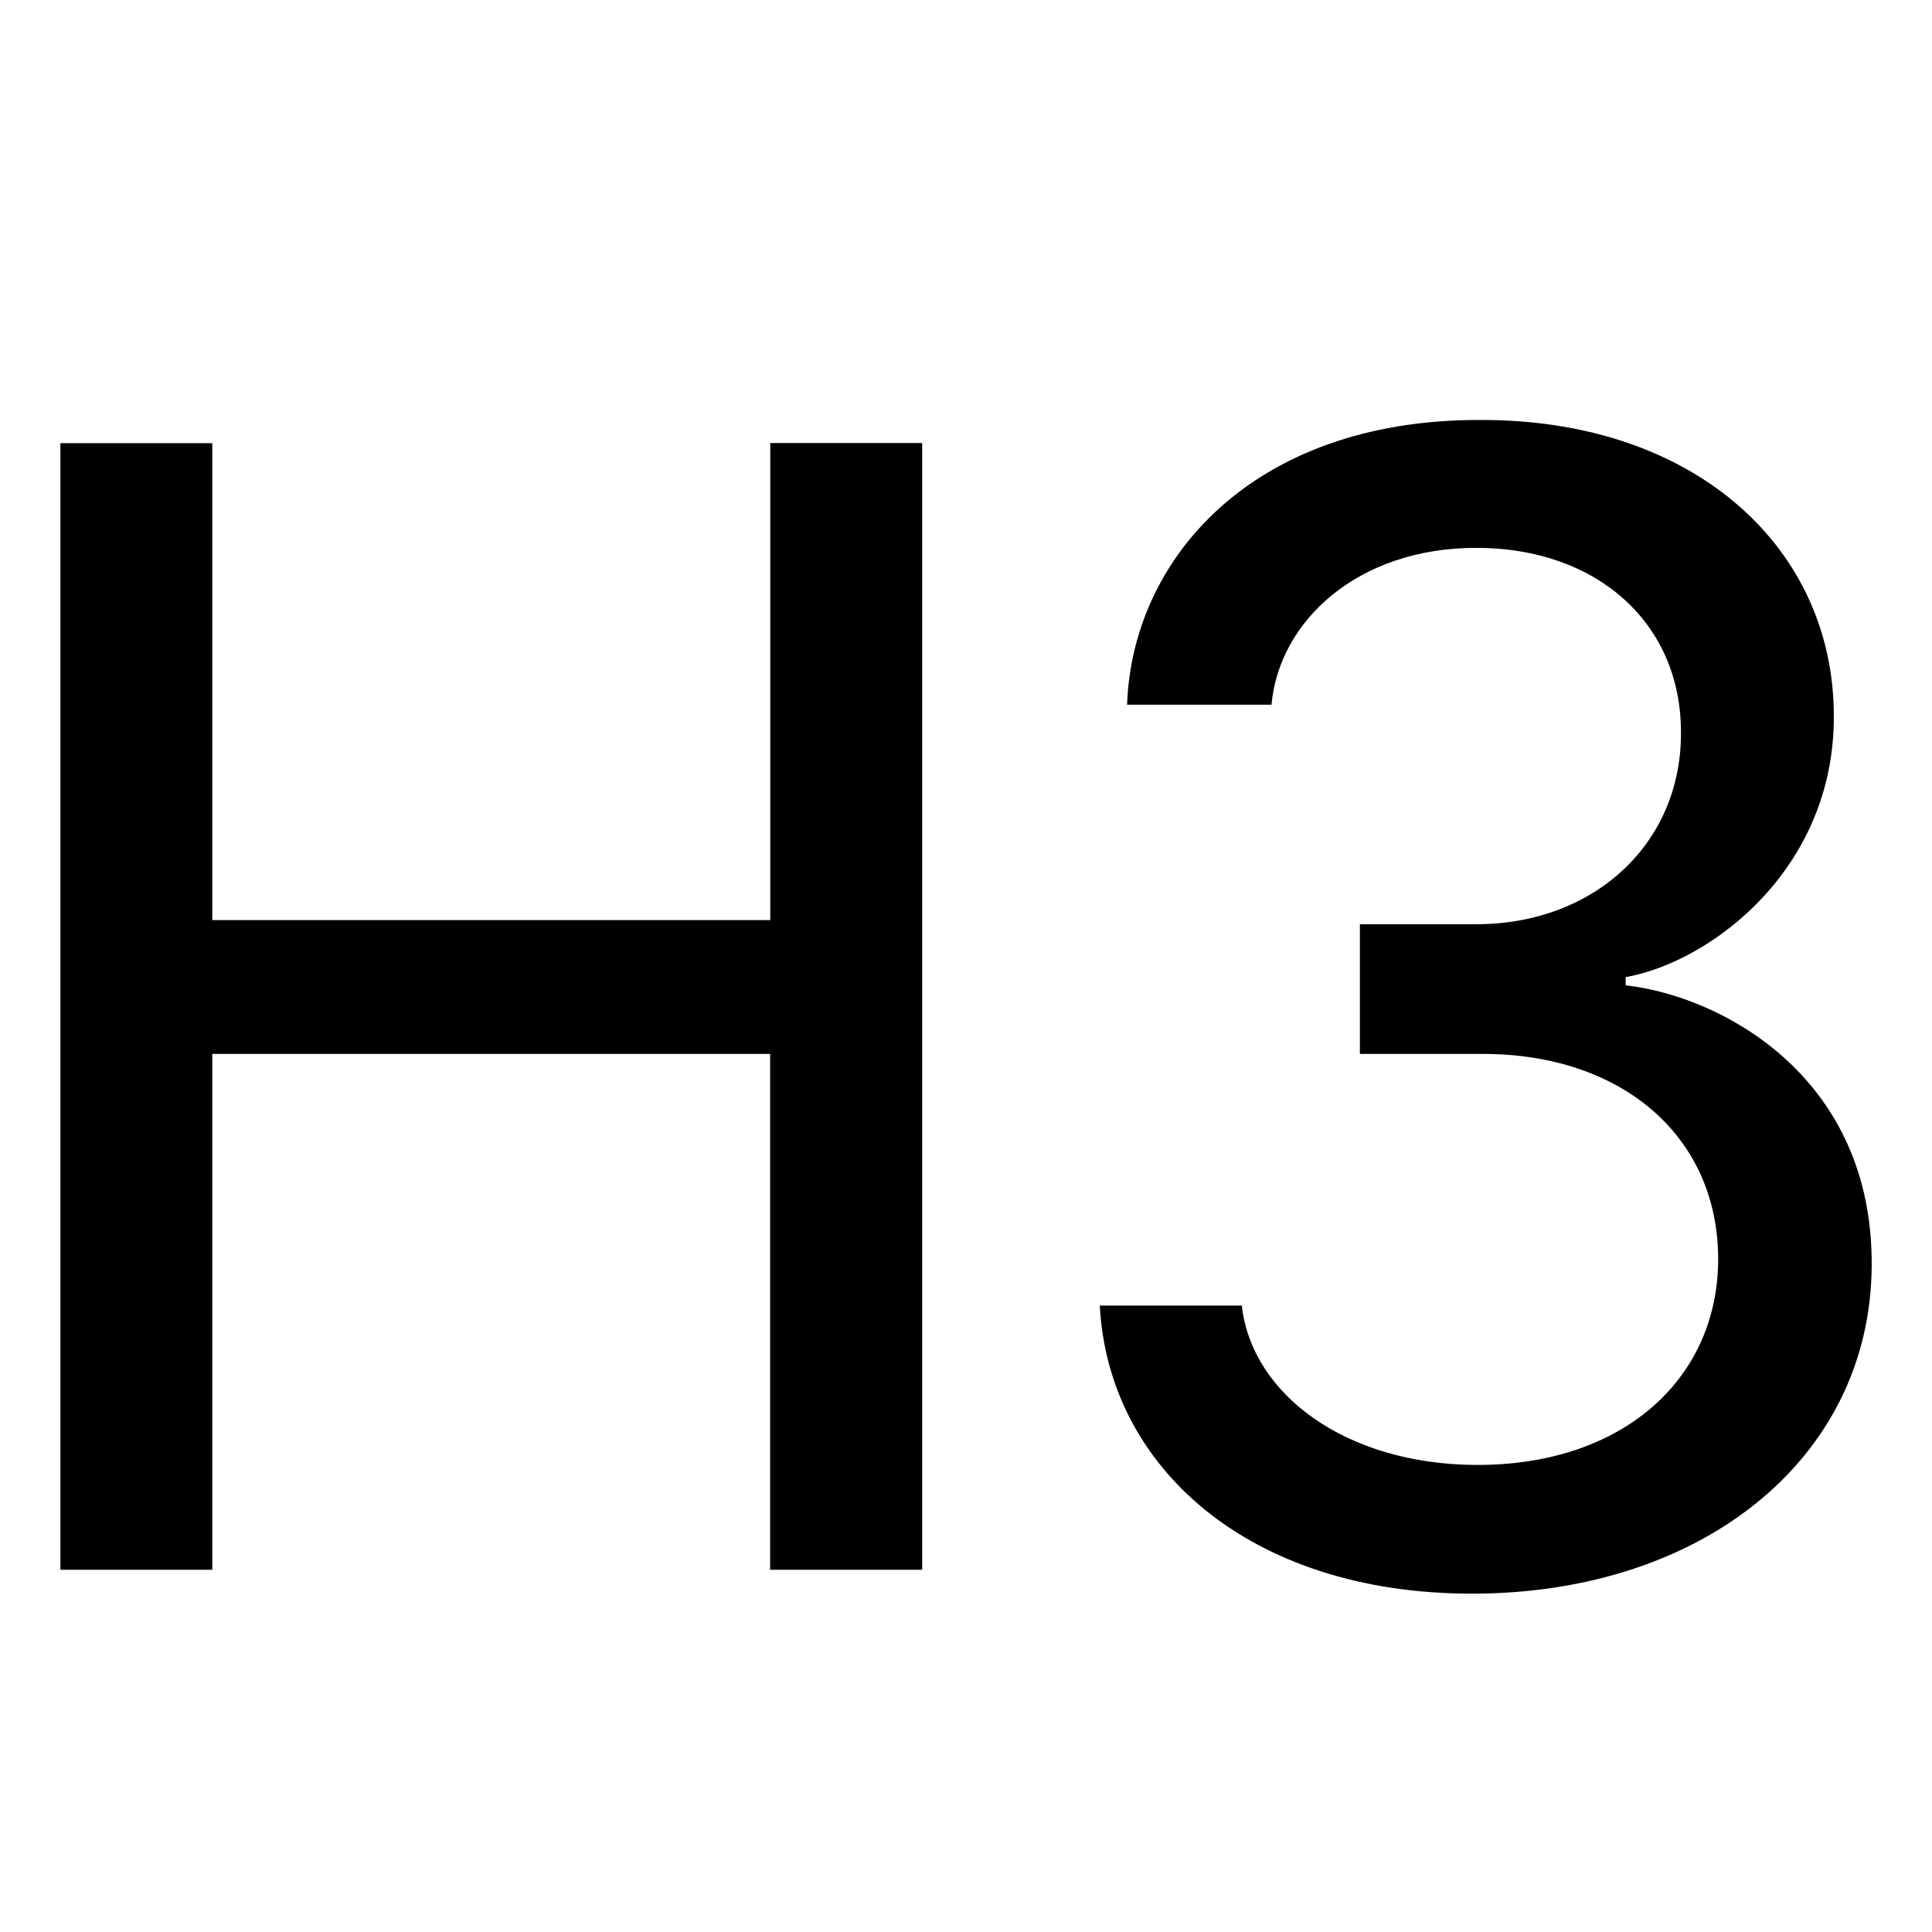
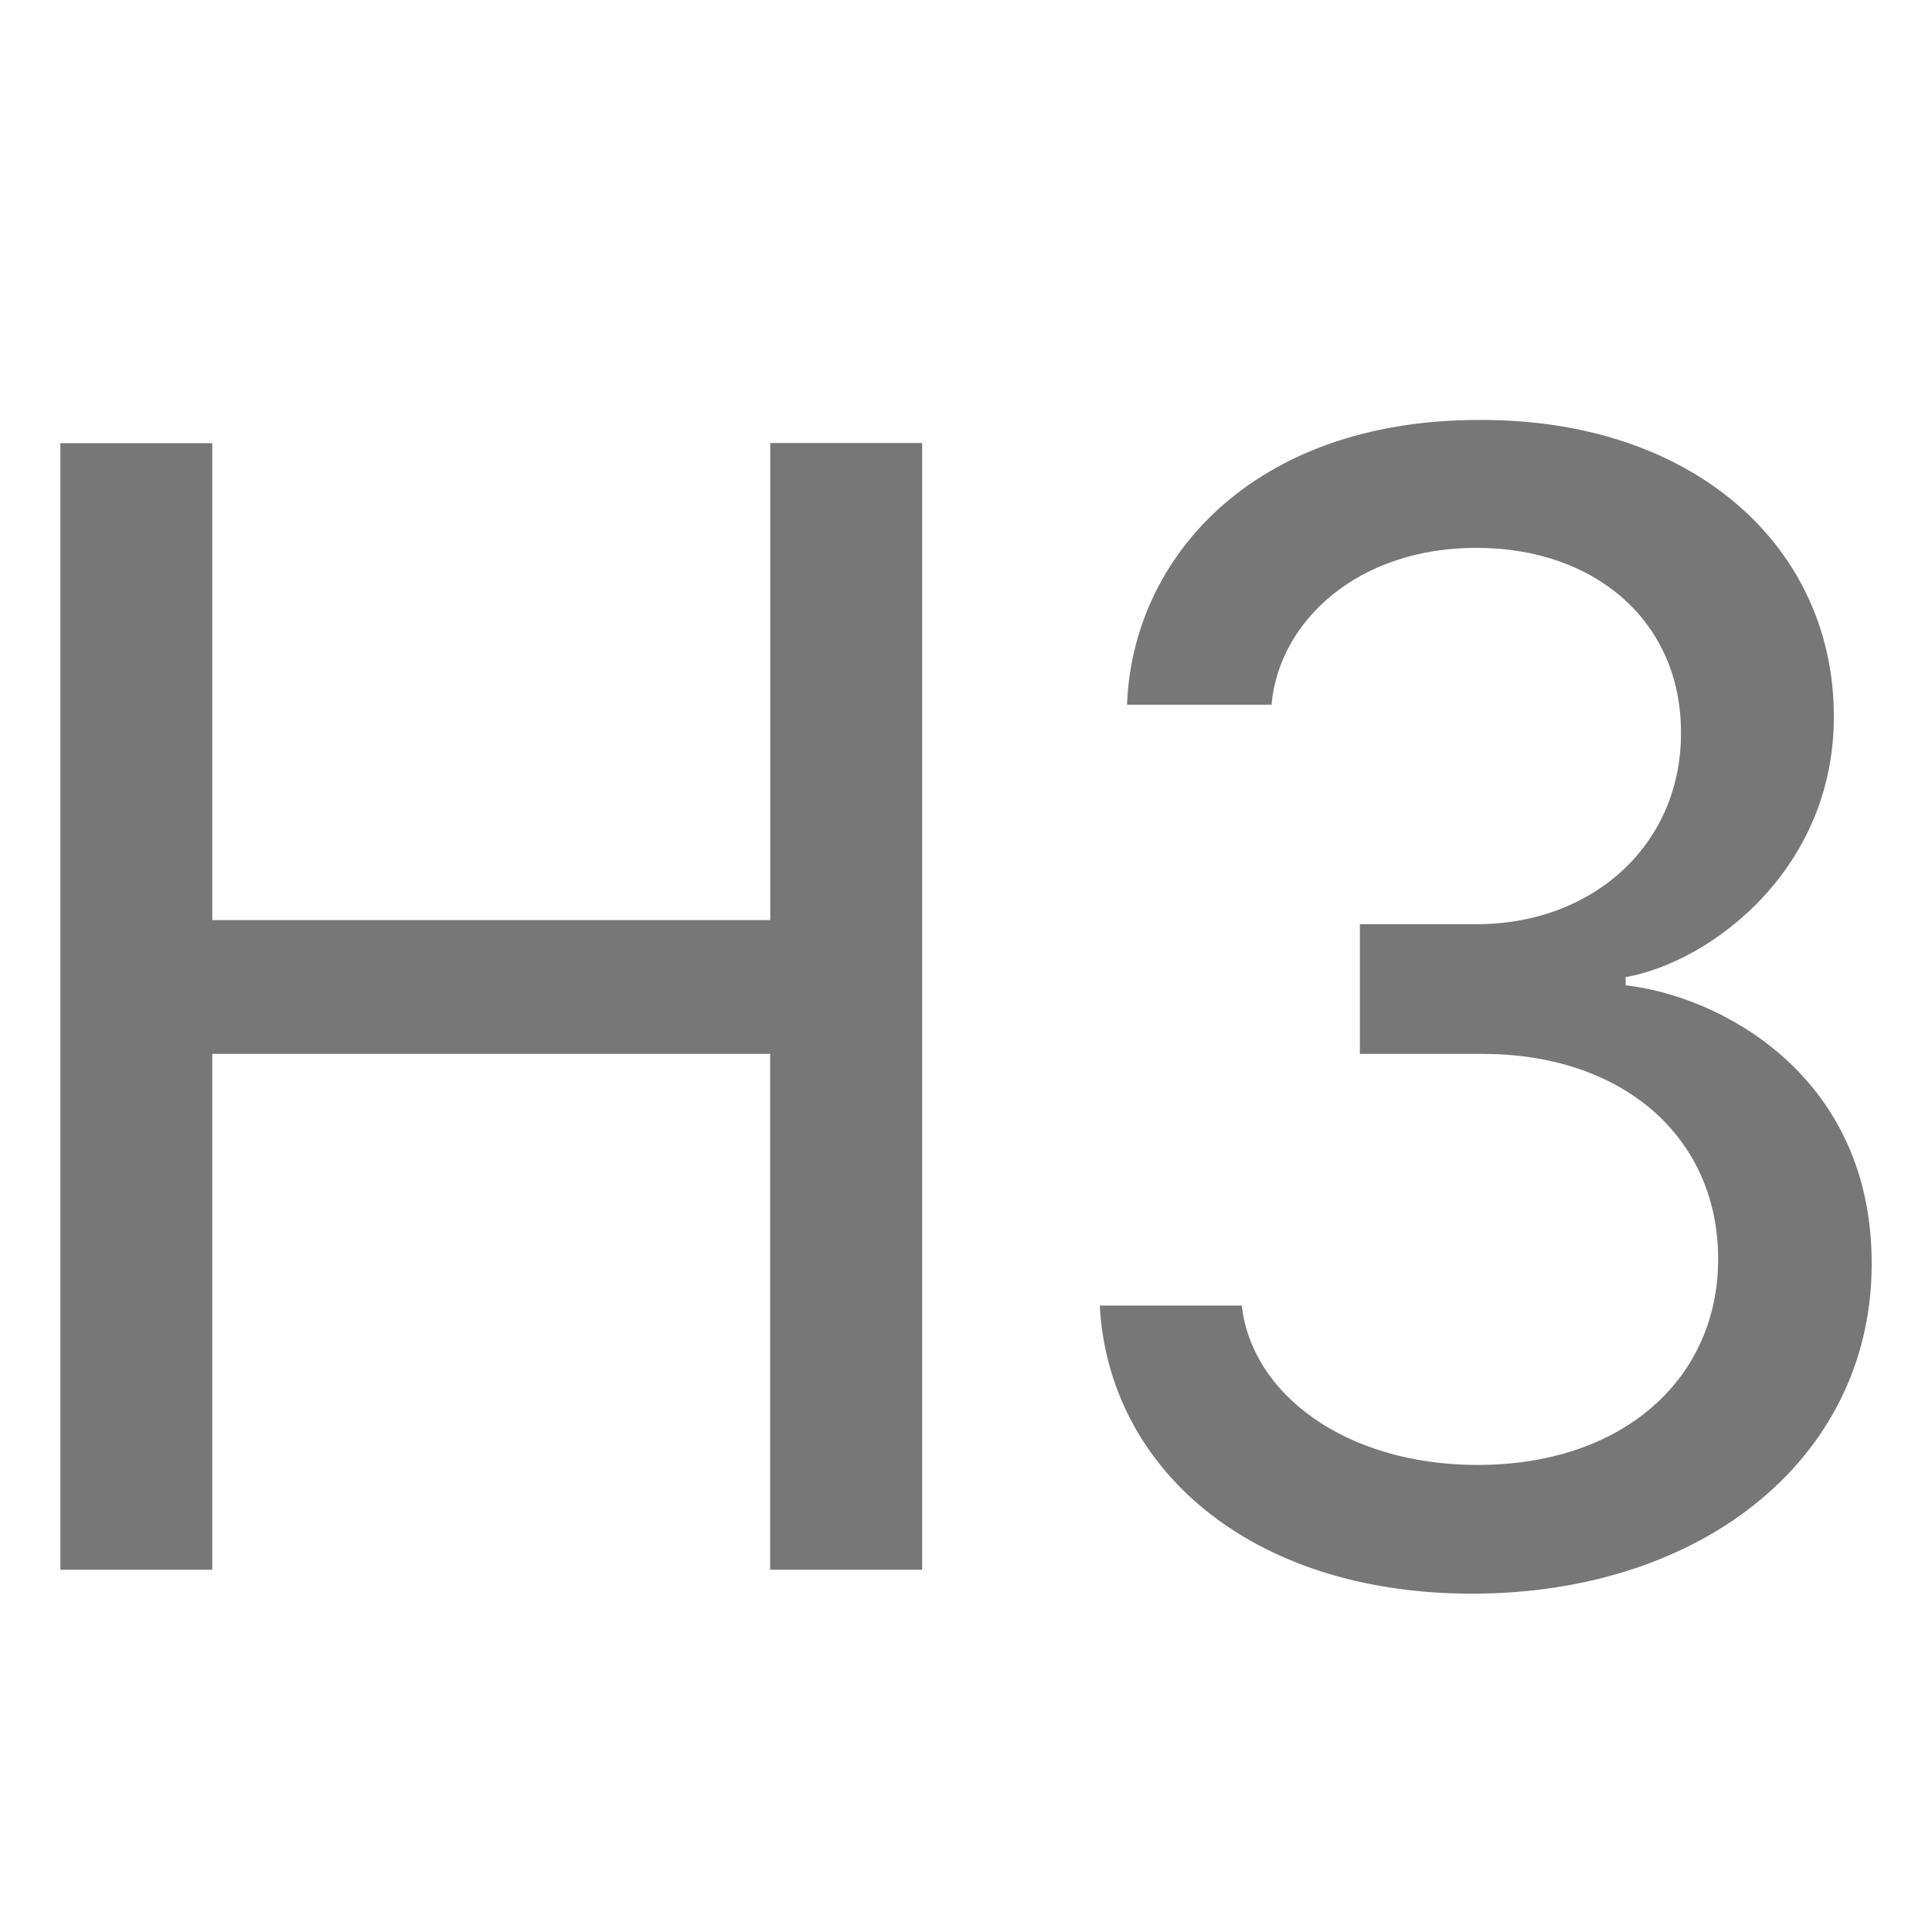
- <svg xmlns="http://www.w3.org/2000/svg" width="16" height="16" fill="currentColor" class="bi bi-type-h3">
+ <svg xmlns="http://www.w3.org/2000/svg" width="16" height="16" fill="#777" class="bi bi-type-h3">
  <path d="M7.637 13V3.669H6.379V7.62H1.758V3.67H.5V13h1.258V8.728h4.62V13h1.259zm3.625-4.272h1.018c1.142 0 1.935.67 1.949 1.674.013 1.005-.78 1.737-2.01 1.73-1.08-.007-1.853-.588-1.935-1.32H9.108c.069 1.327 1.224 2.386 3.083 2.386 1.935 0 3.343-1.155 3.309-2.789-.027-1.51-1.251-2.16-2.037-2.249v-.068c.704-.123 1.764-.91 1.723-2.229-.035-1.353-1.176-2.4-2.954-2.385-1.873.006-2.857 1.162-2.898 2.358h1.196c.062-.69.711-1.299 1.696-1.299.998 0 1.695.622 1.695 1.525.007.922-.718 1.592-1.695 1.592h-.964v1.074z" />
</svg>
